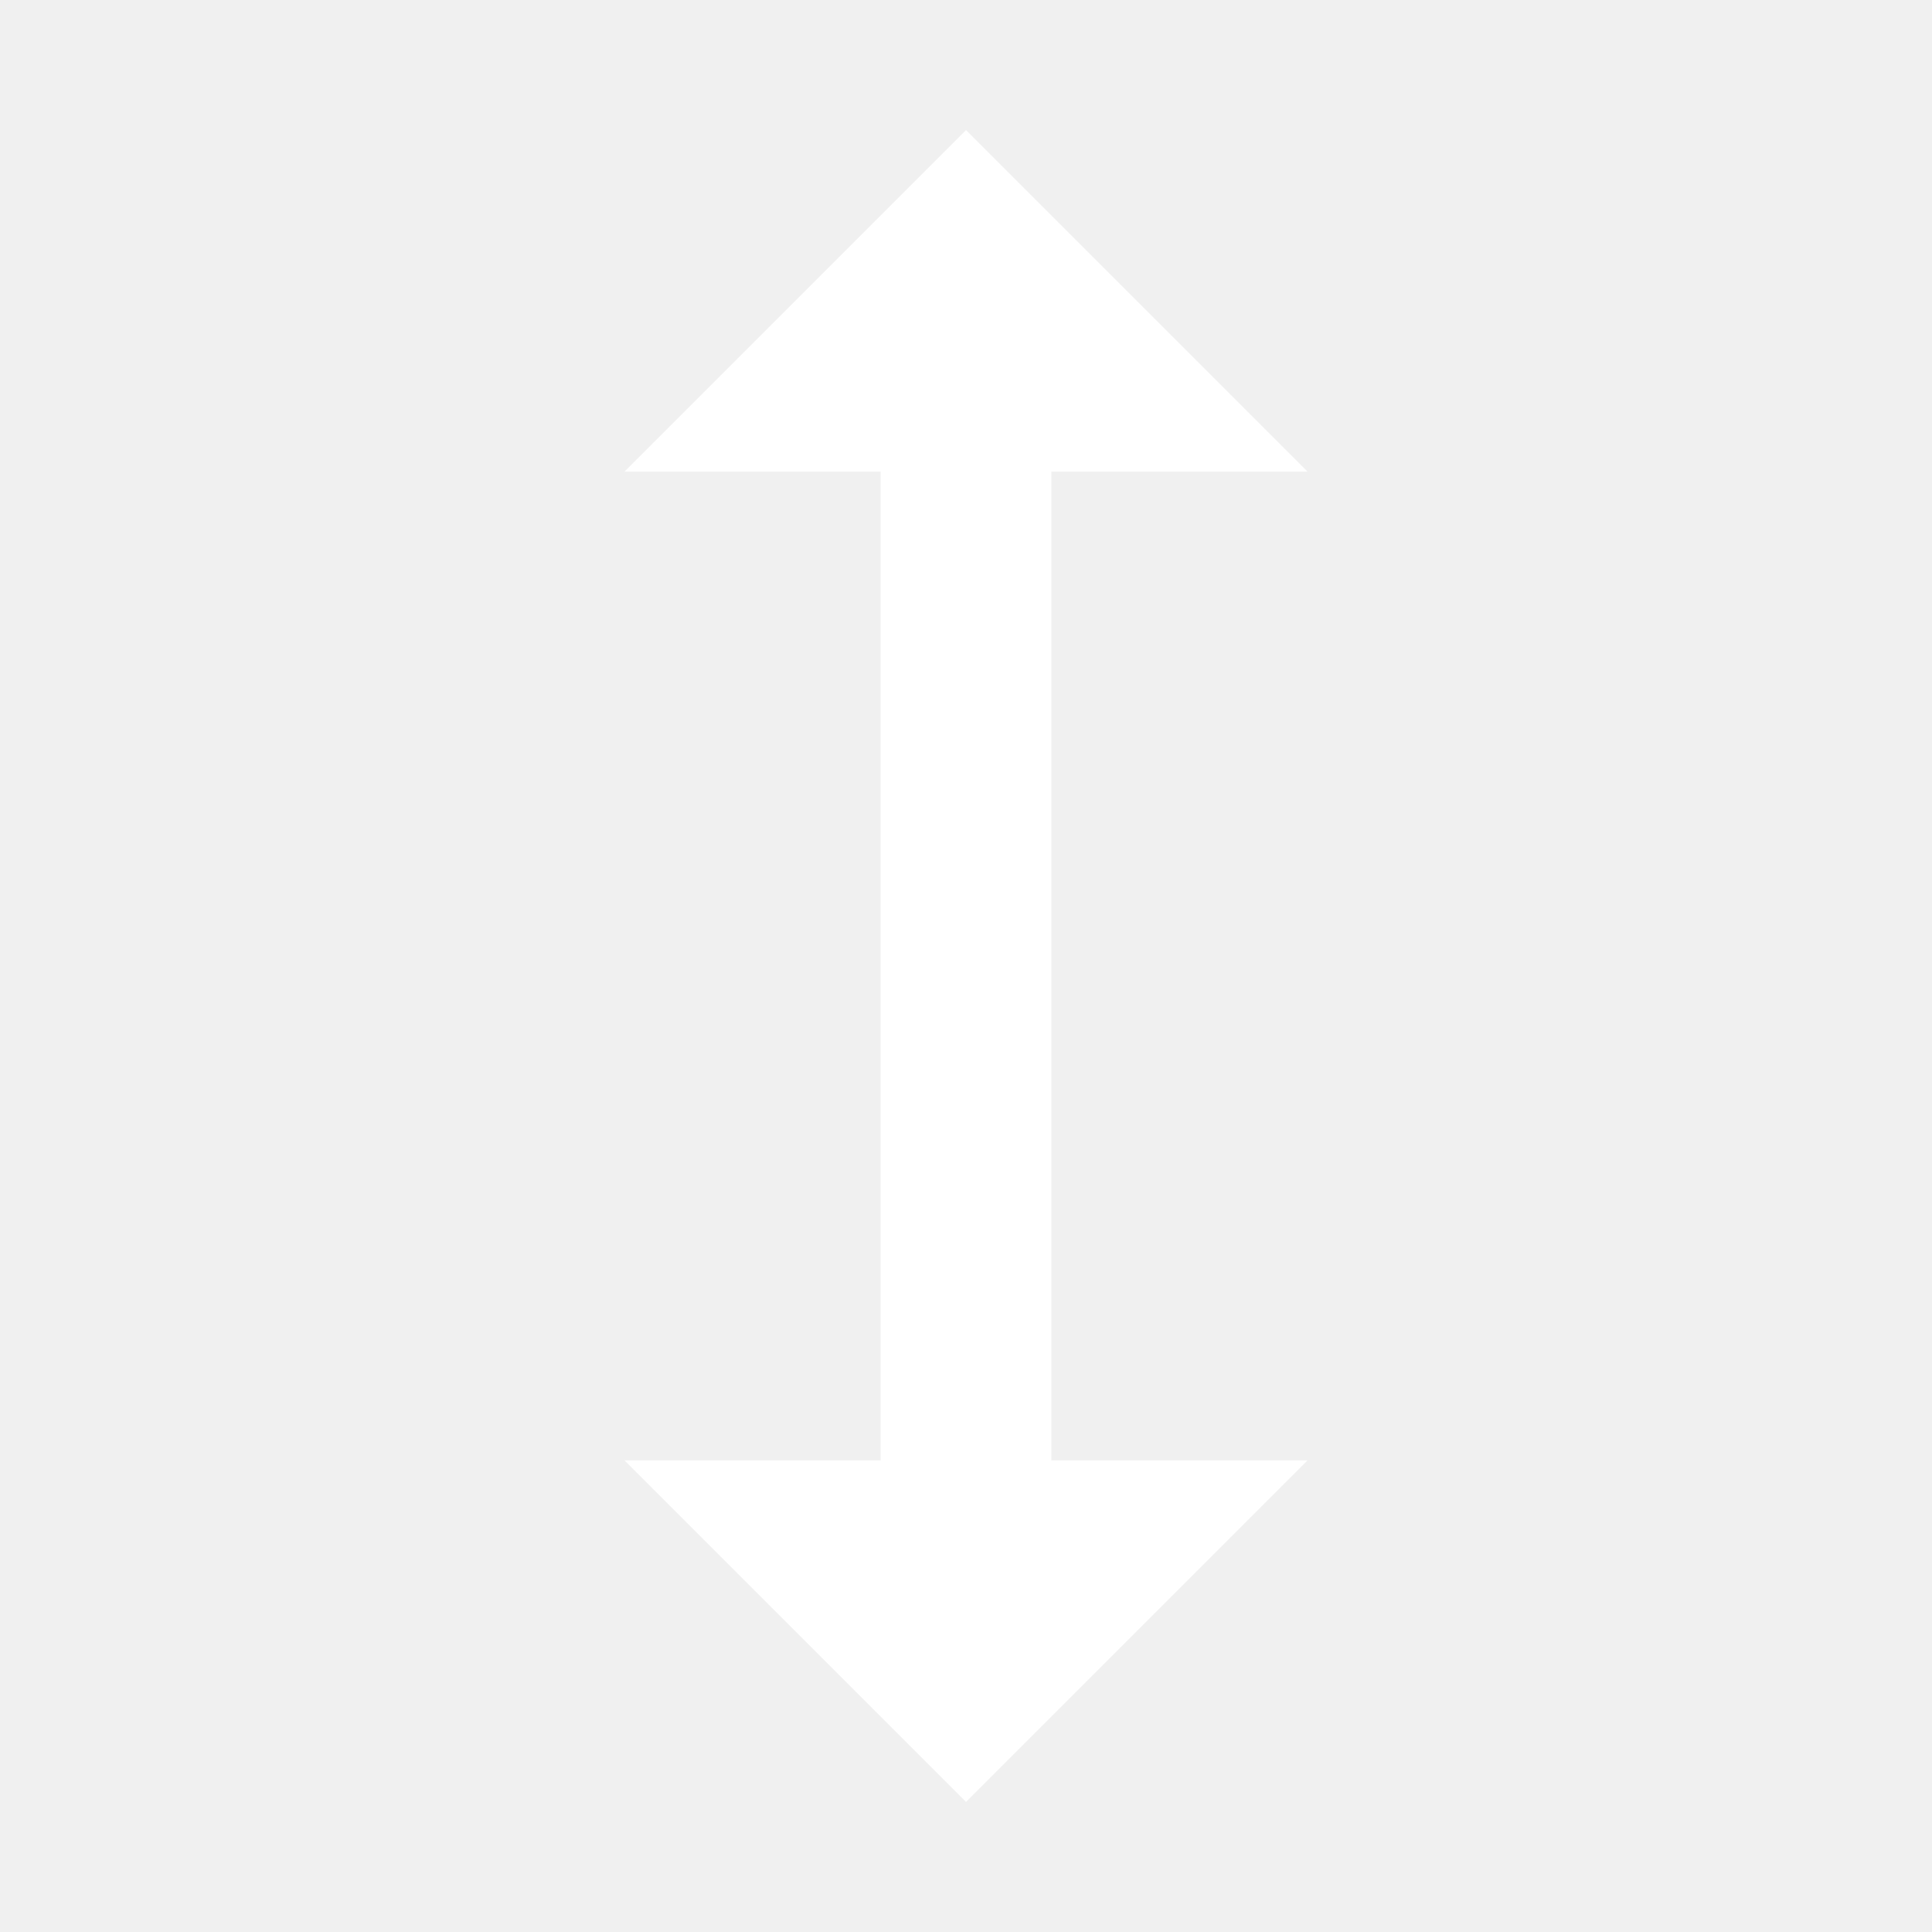
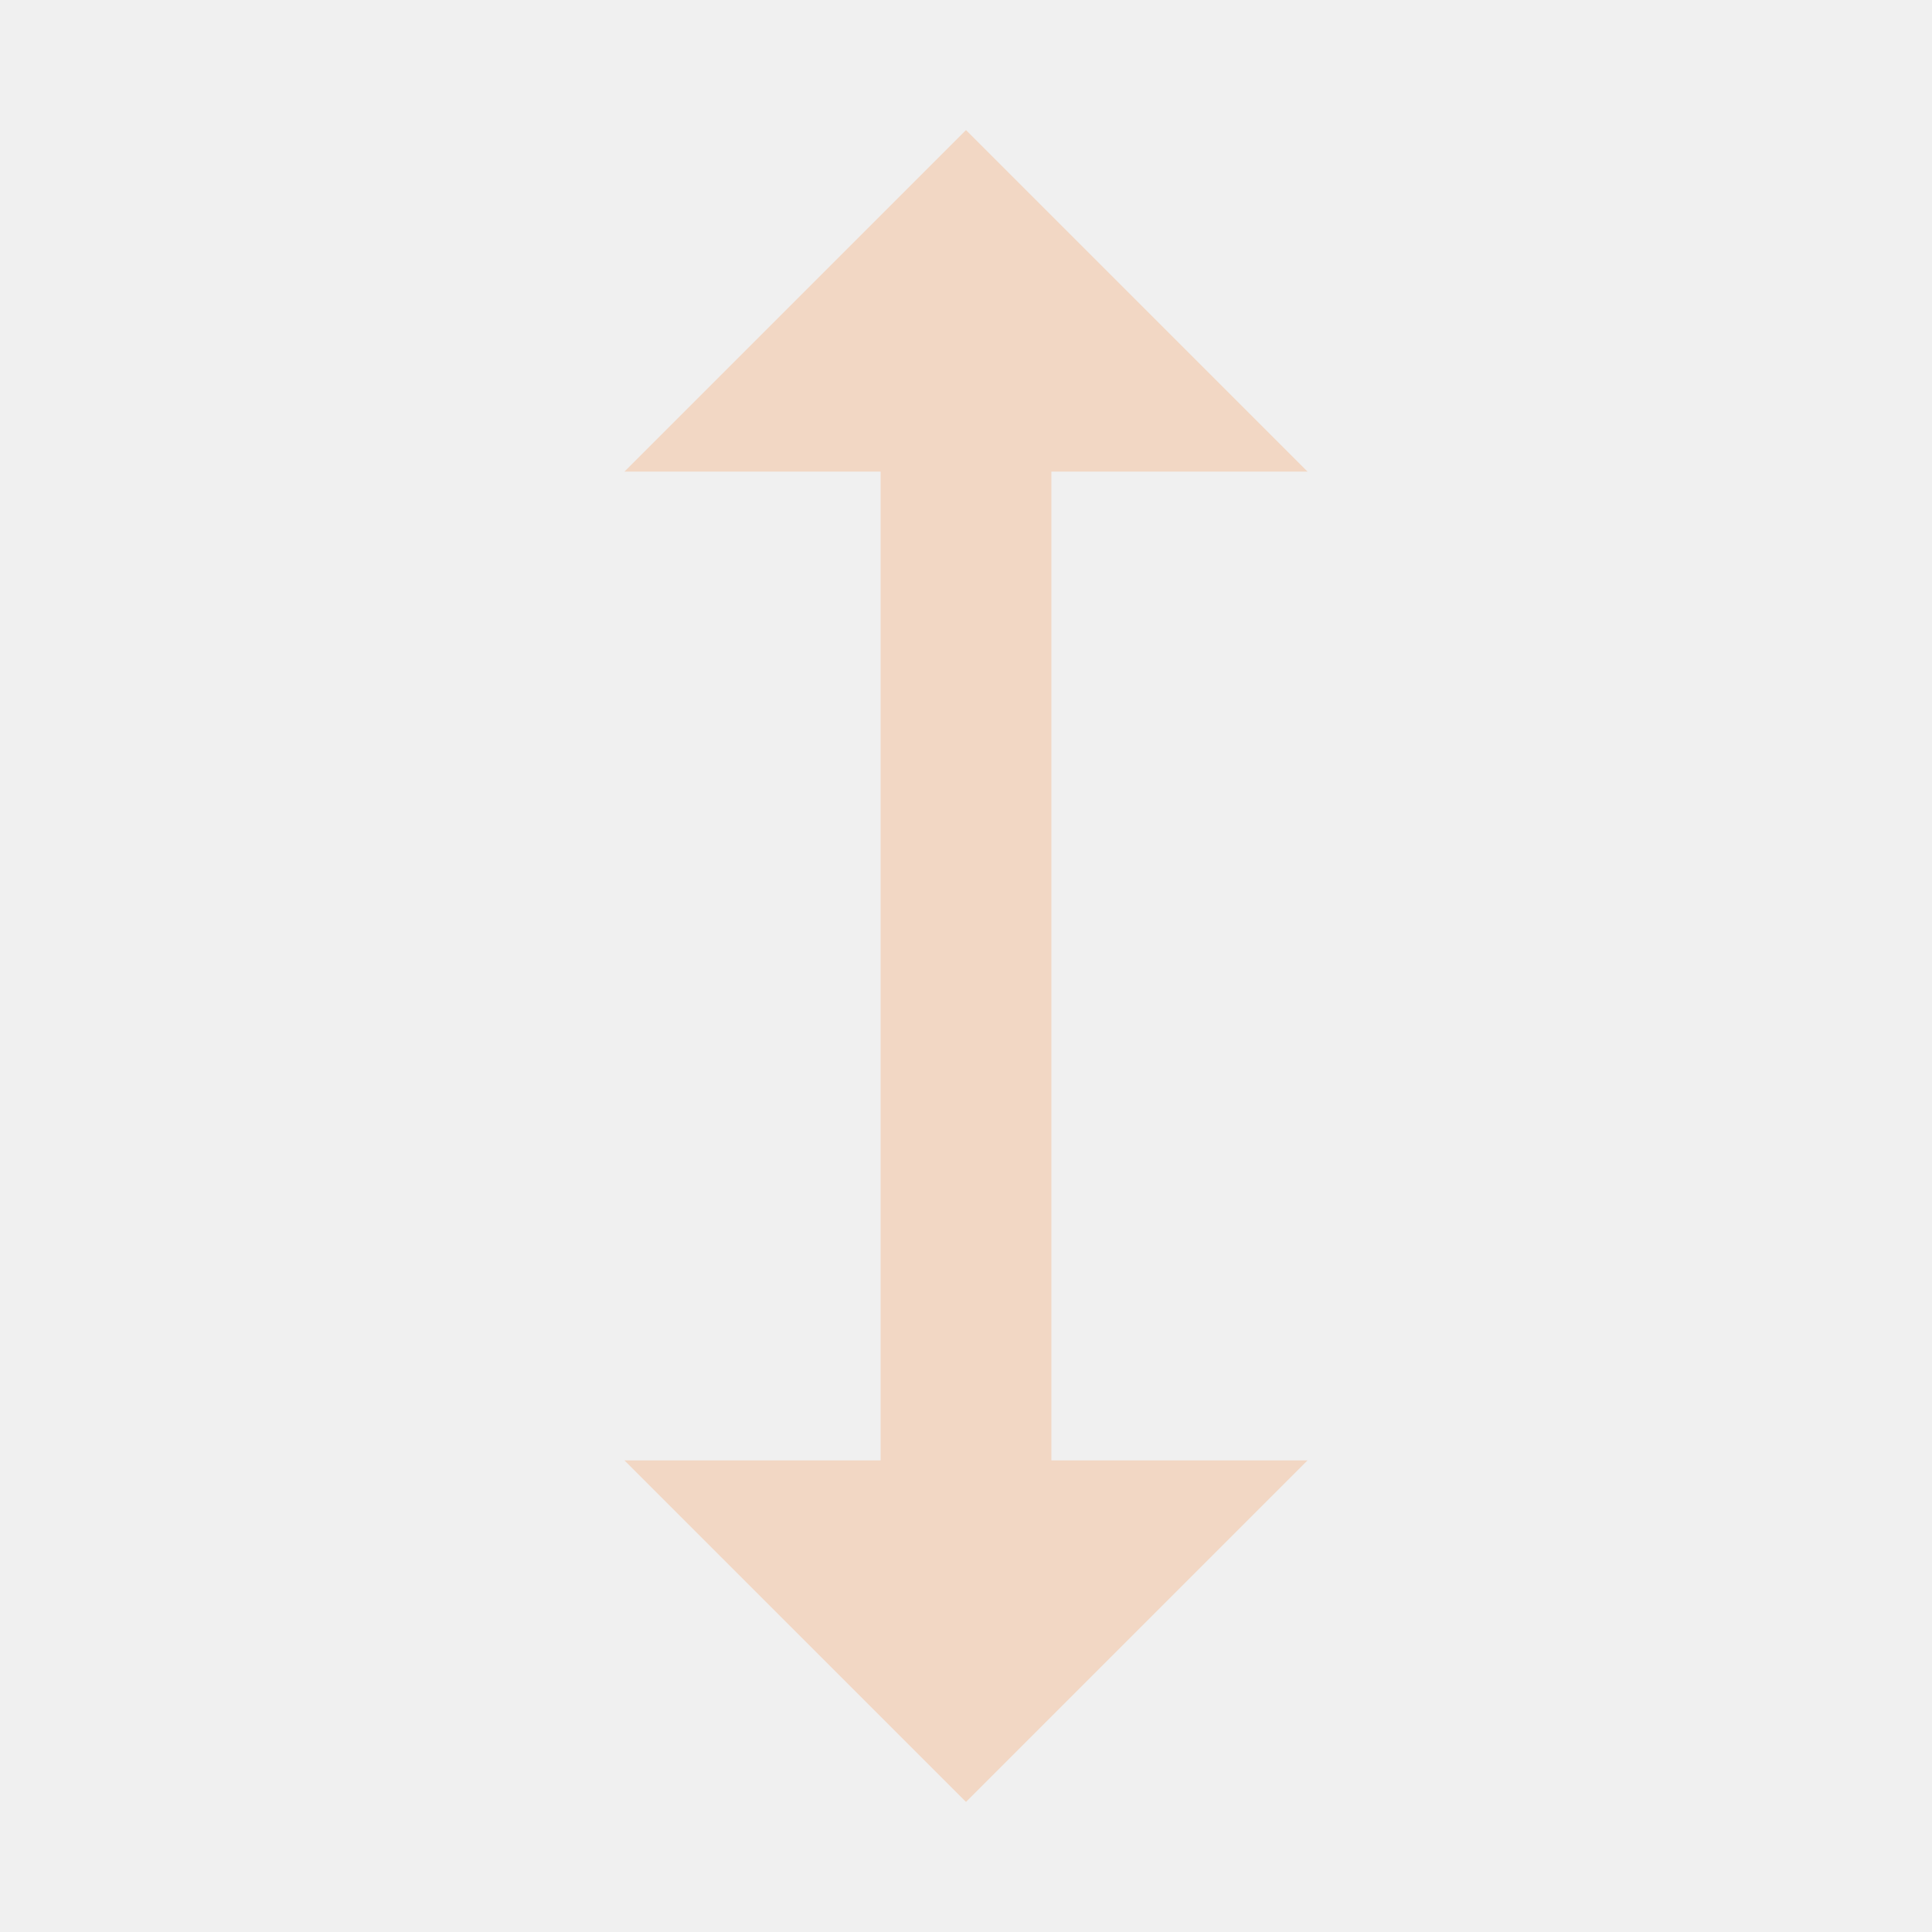
<svg xmlns="http://www.w3.org/2000/svg" viewBox="0 0 512 512" style="height: 512px; width: 512px;">
  <path d="M0 0h512v512H0z" fill="#000" fill-opacity="0" />
  <g class="" transform="translate(0,0)" style="touch-action: none;">
-     <path d="M233.373 387.02H165.49L256 477.53l90.51-90.51h-67.883V124.98h67.883L256 34.47l-90.51 90.51h67.883v262.04z" fill="#fff" fill-opacity="1" />
+     <path d="M233.373 387.02H165.49L256 477.53l90.51-90.51h-67.883V124.98h67.883L256 34.47l-90.51 90.51h67.883v262.04z" fill="#f2d7c4" fill-opacity="1" />
  </g>
</svg>
